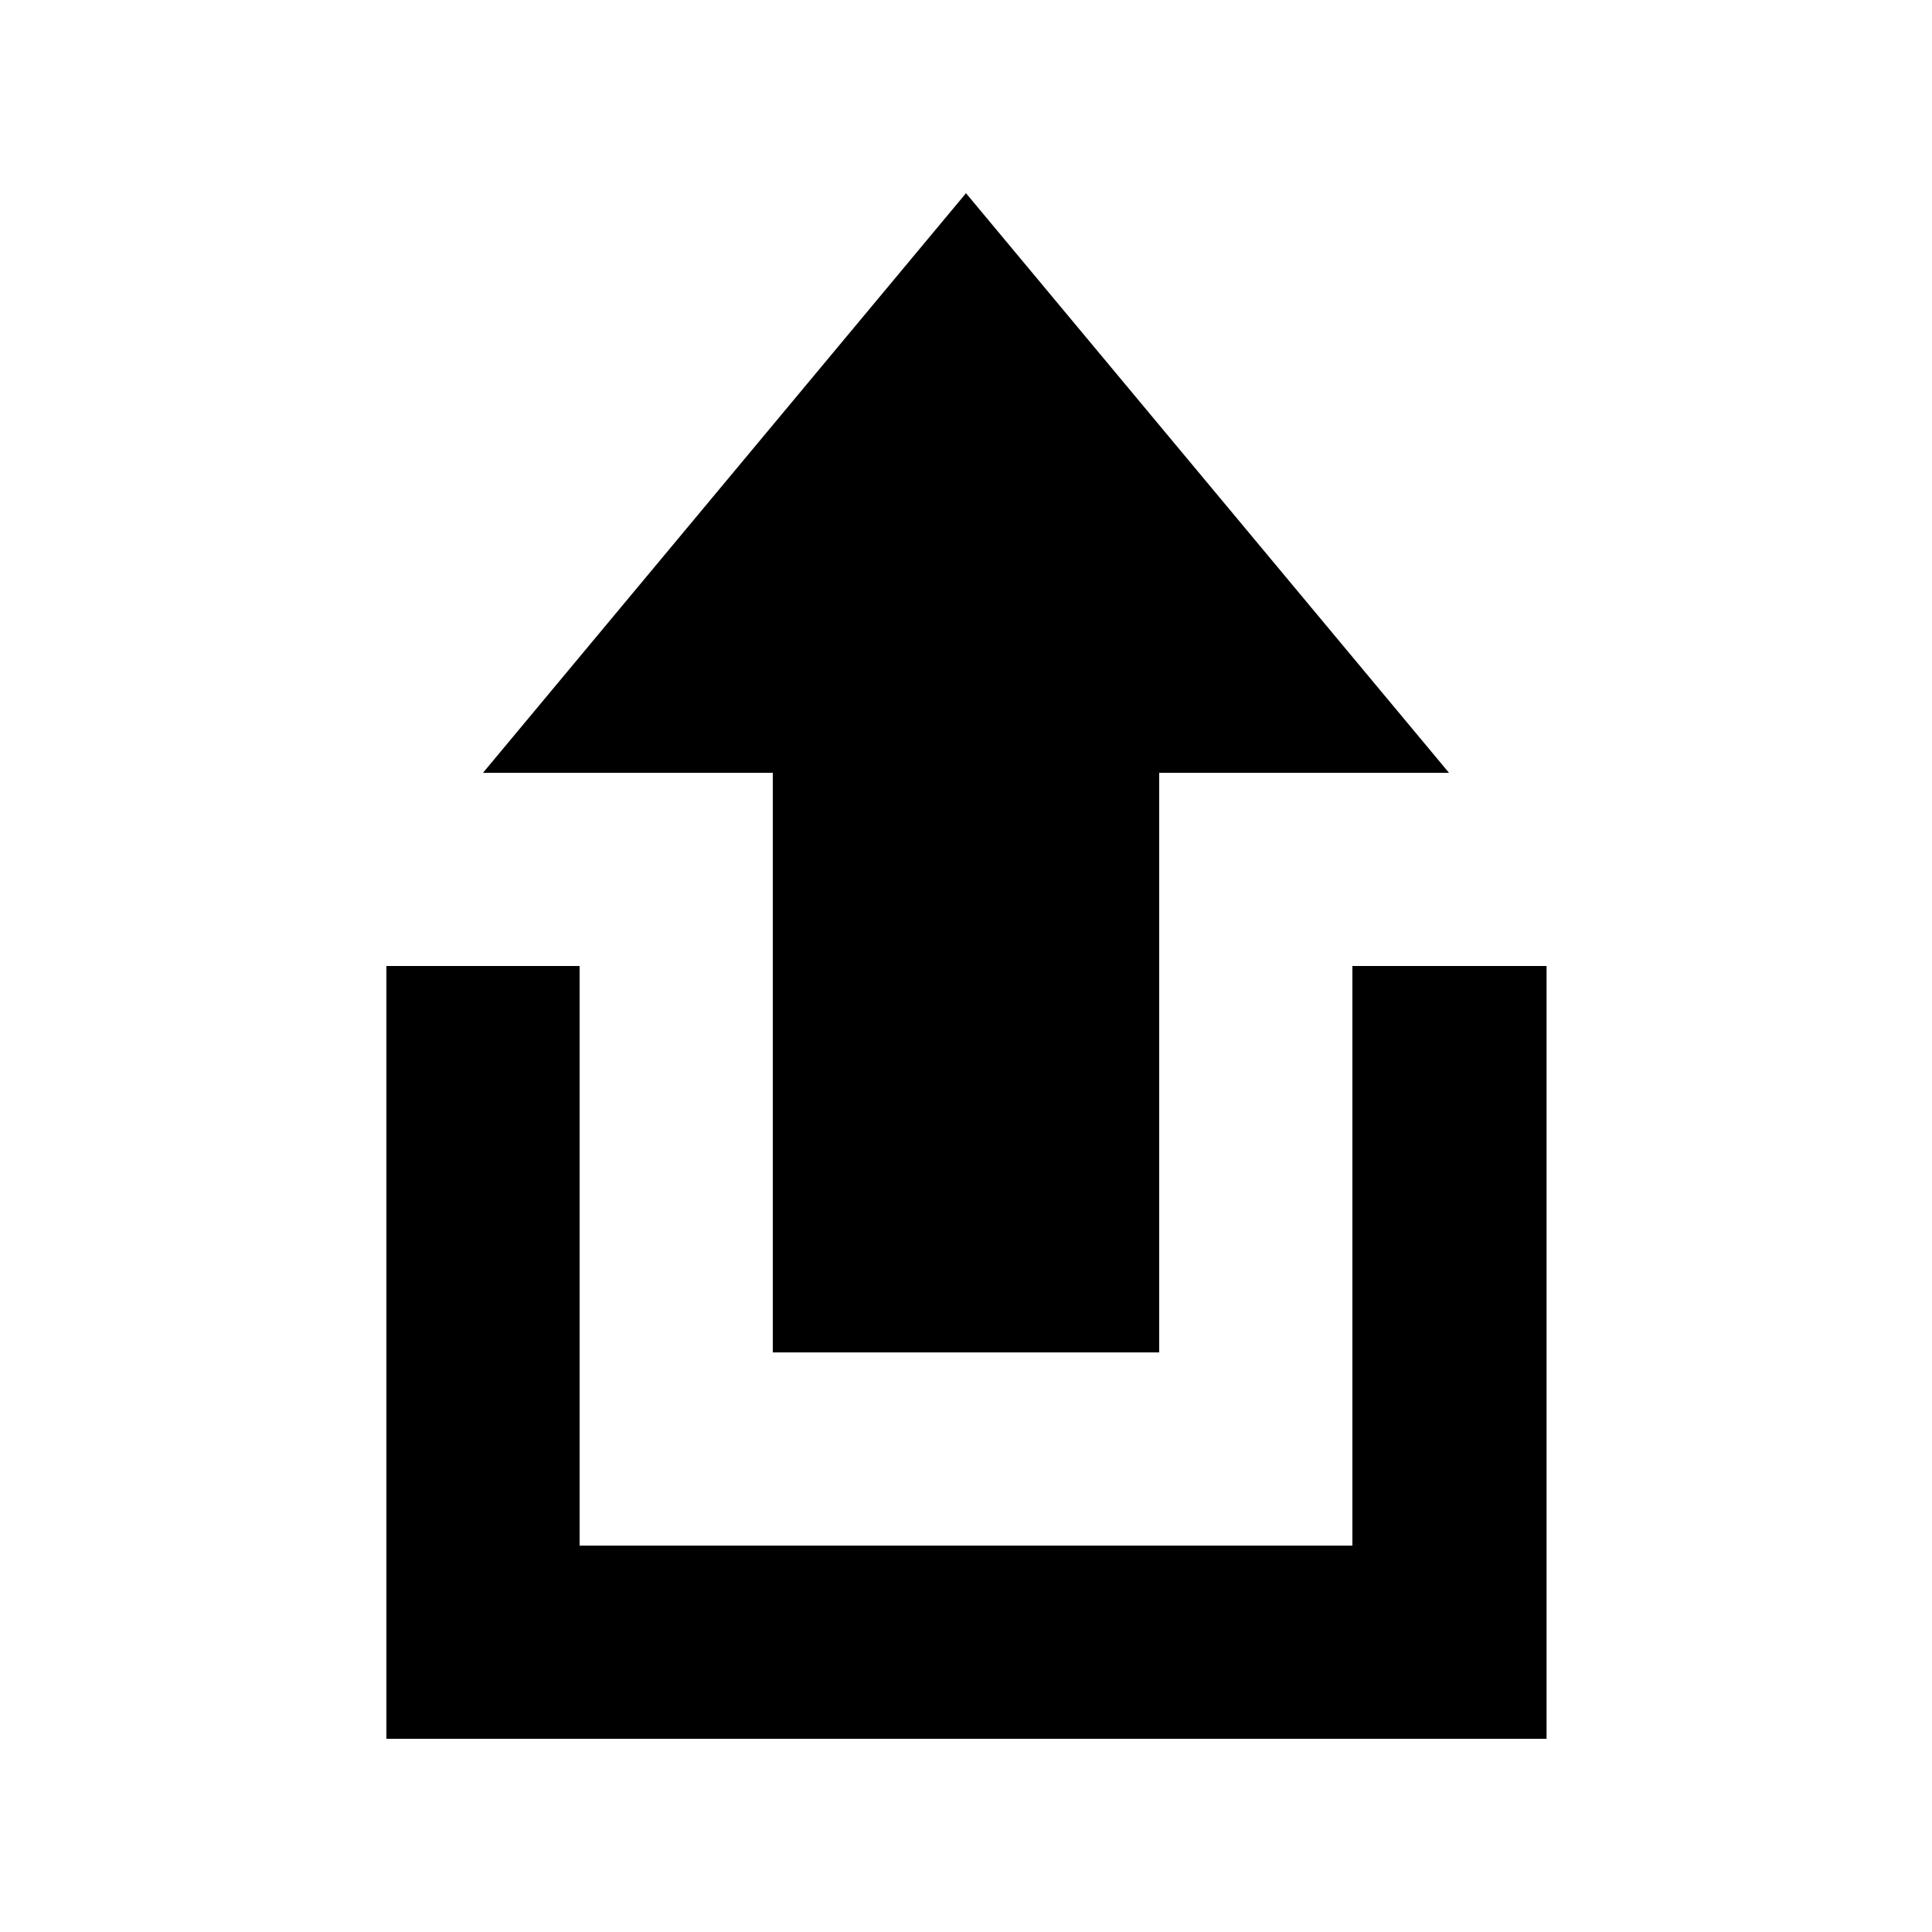
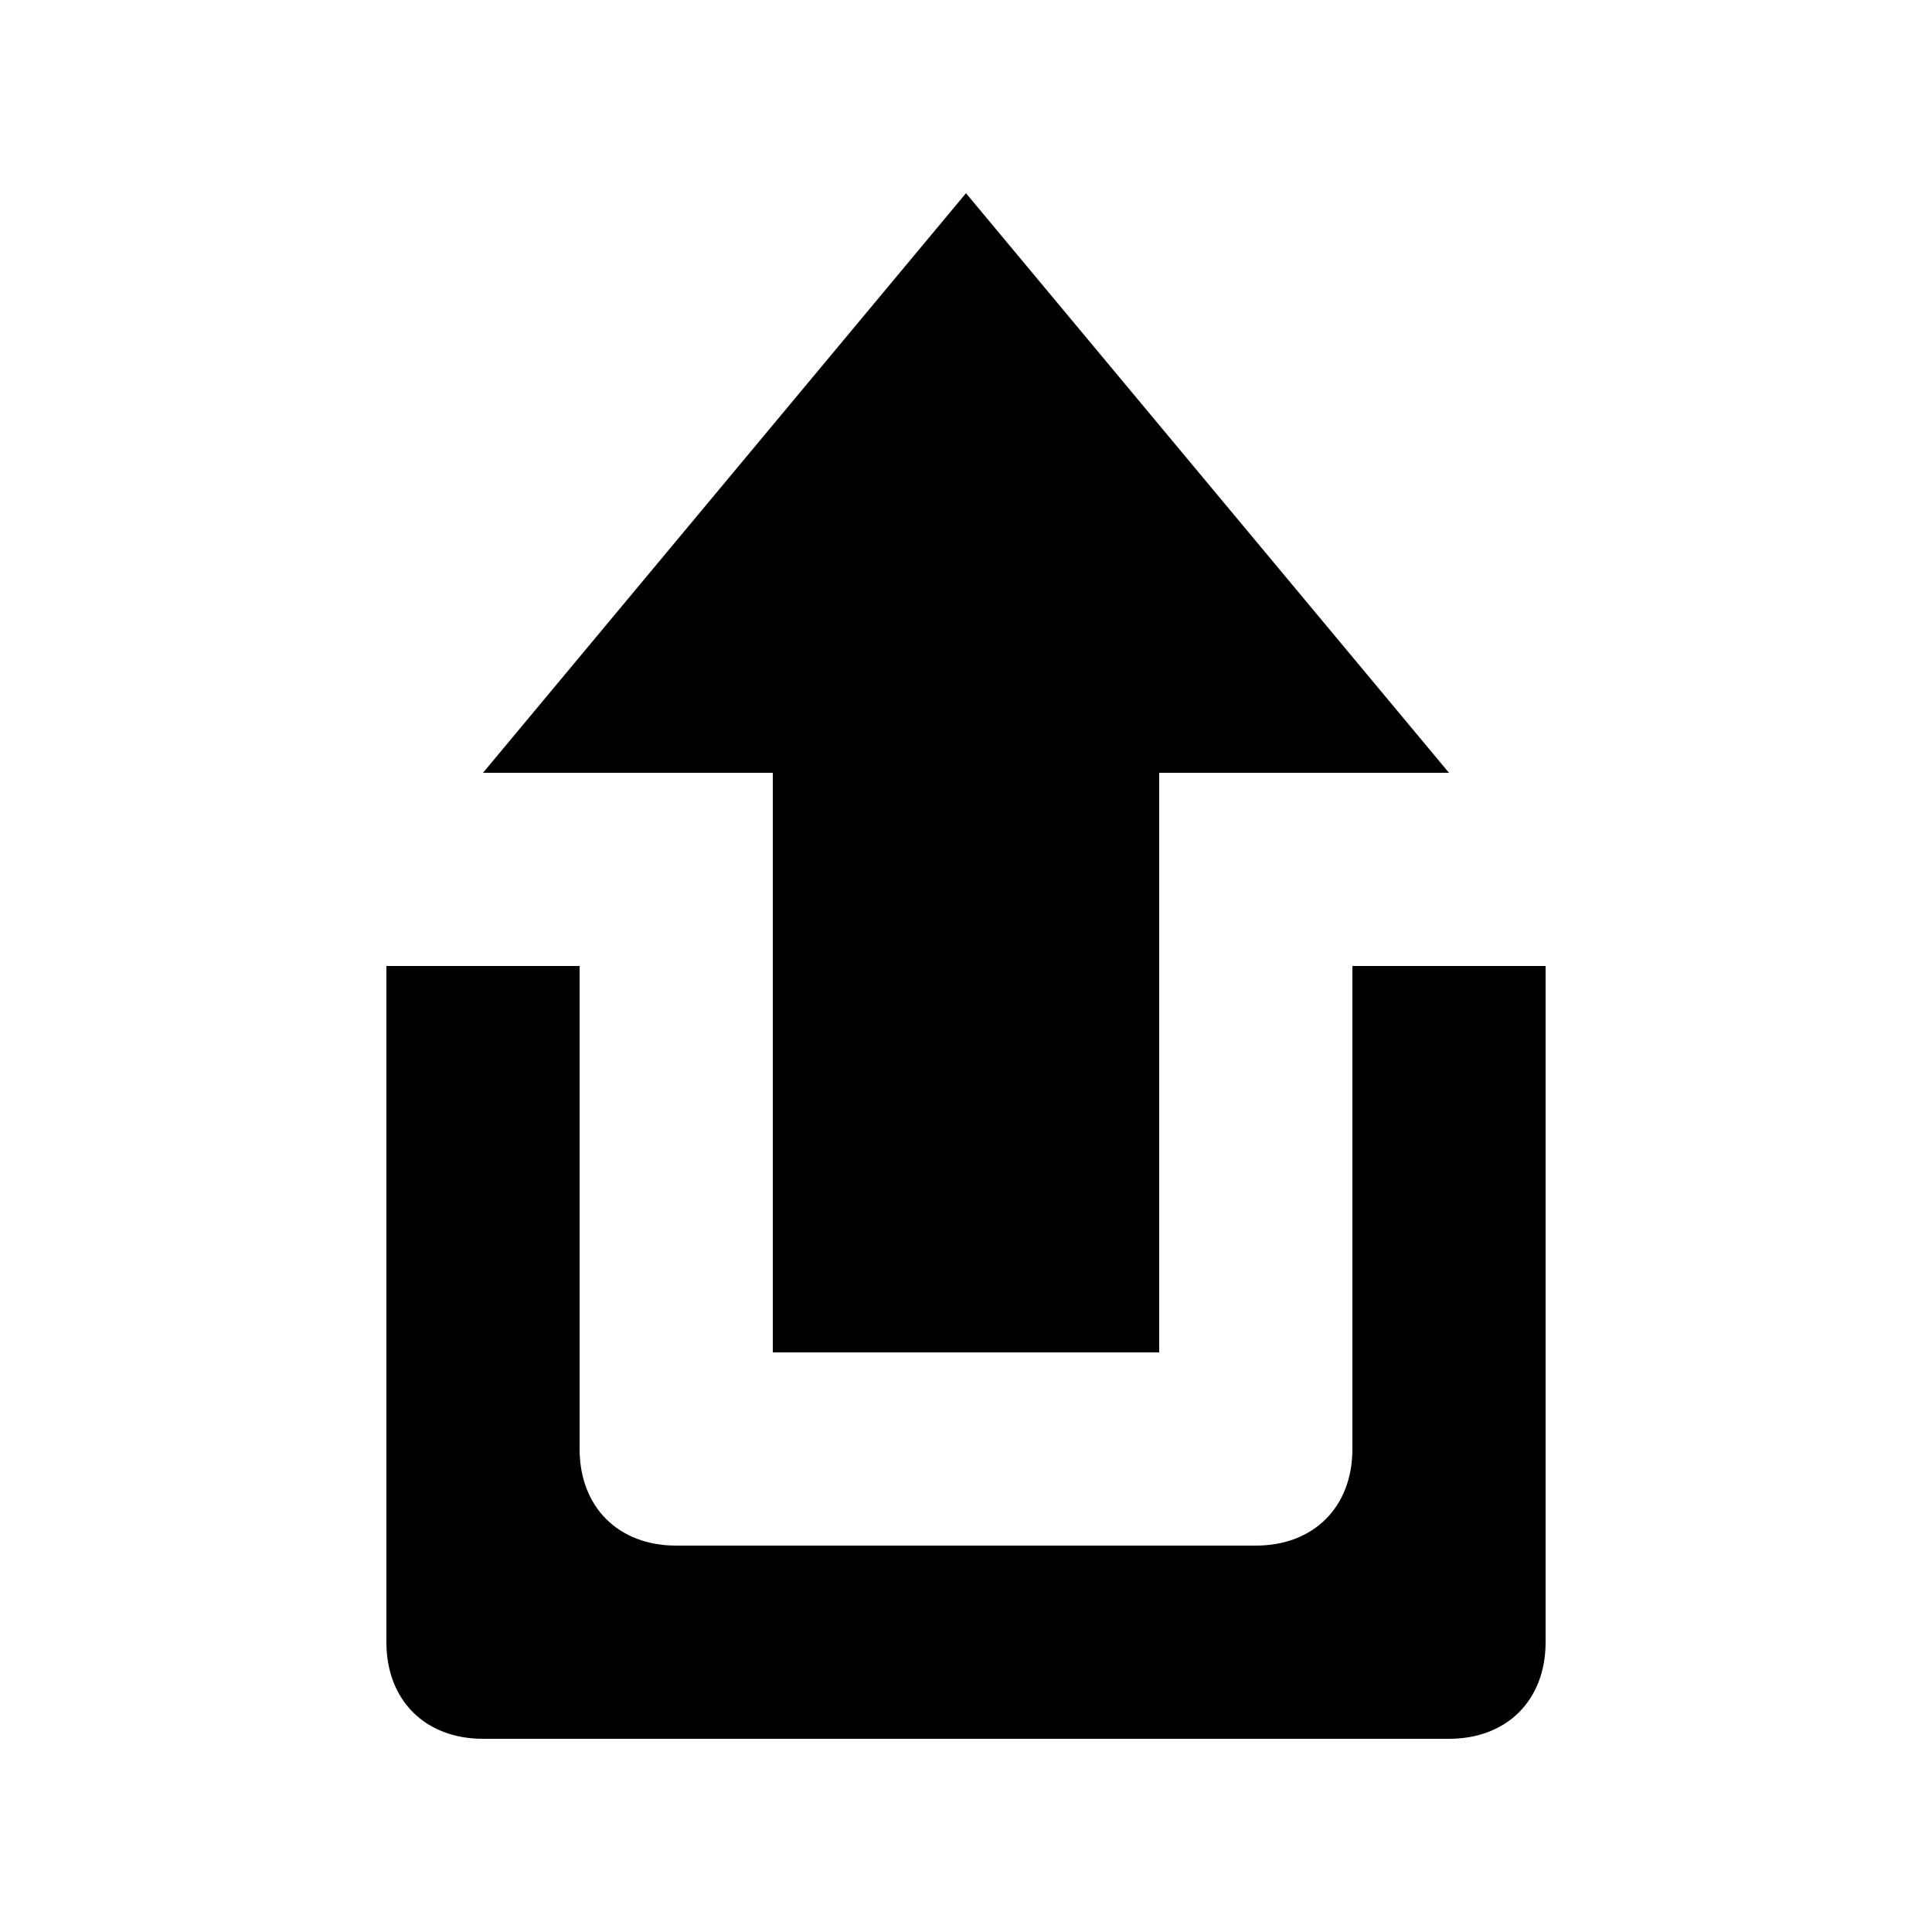
- <svg xmlns="http://www.w3.org/2000/svg" version="1.1" width="20" height="20" viewBox="0 0 20 20">
-   <g>
- </g>
-   <path d="M8 14v-6h-3l5-6 5 6h-3v6h-4zM6 16v-6h-2v8h12.010v-8h-2.010v6h-8z" fill="#000000" />
+ <svg xmlns="http://www.w3.org/2000/svg" version="1.1" id="Layer_1" x="0px" y="0px" viewBox="-295 387 20 20" style="enable-background:new -295 387 20 20;" xml:space="preserve">
+   <path d="M-287,401v-6h-3l5-6l5,6h-3v6H-287z M-289,402v-5h-2v7c0,0.6,0.4,1,1,1h10c0.6,0,1-0.4,1-1v-7h-2v5c0,0.6-0.4,1-1,1h-6  C-288.6,403-289,402.6-289,402z" />
</svg>
